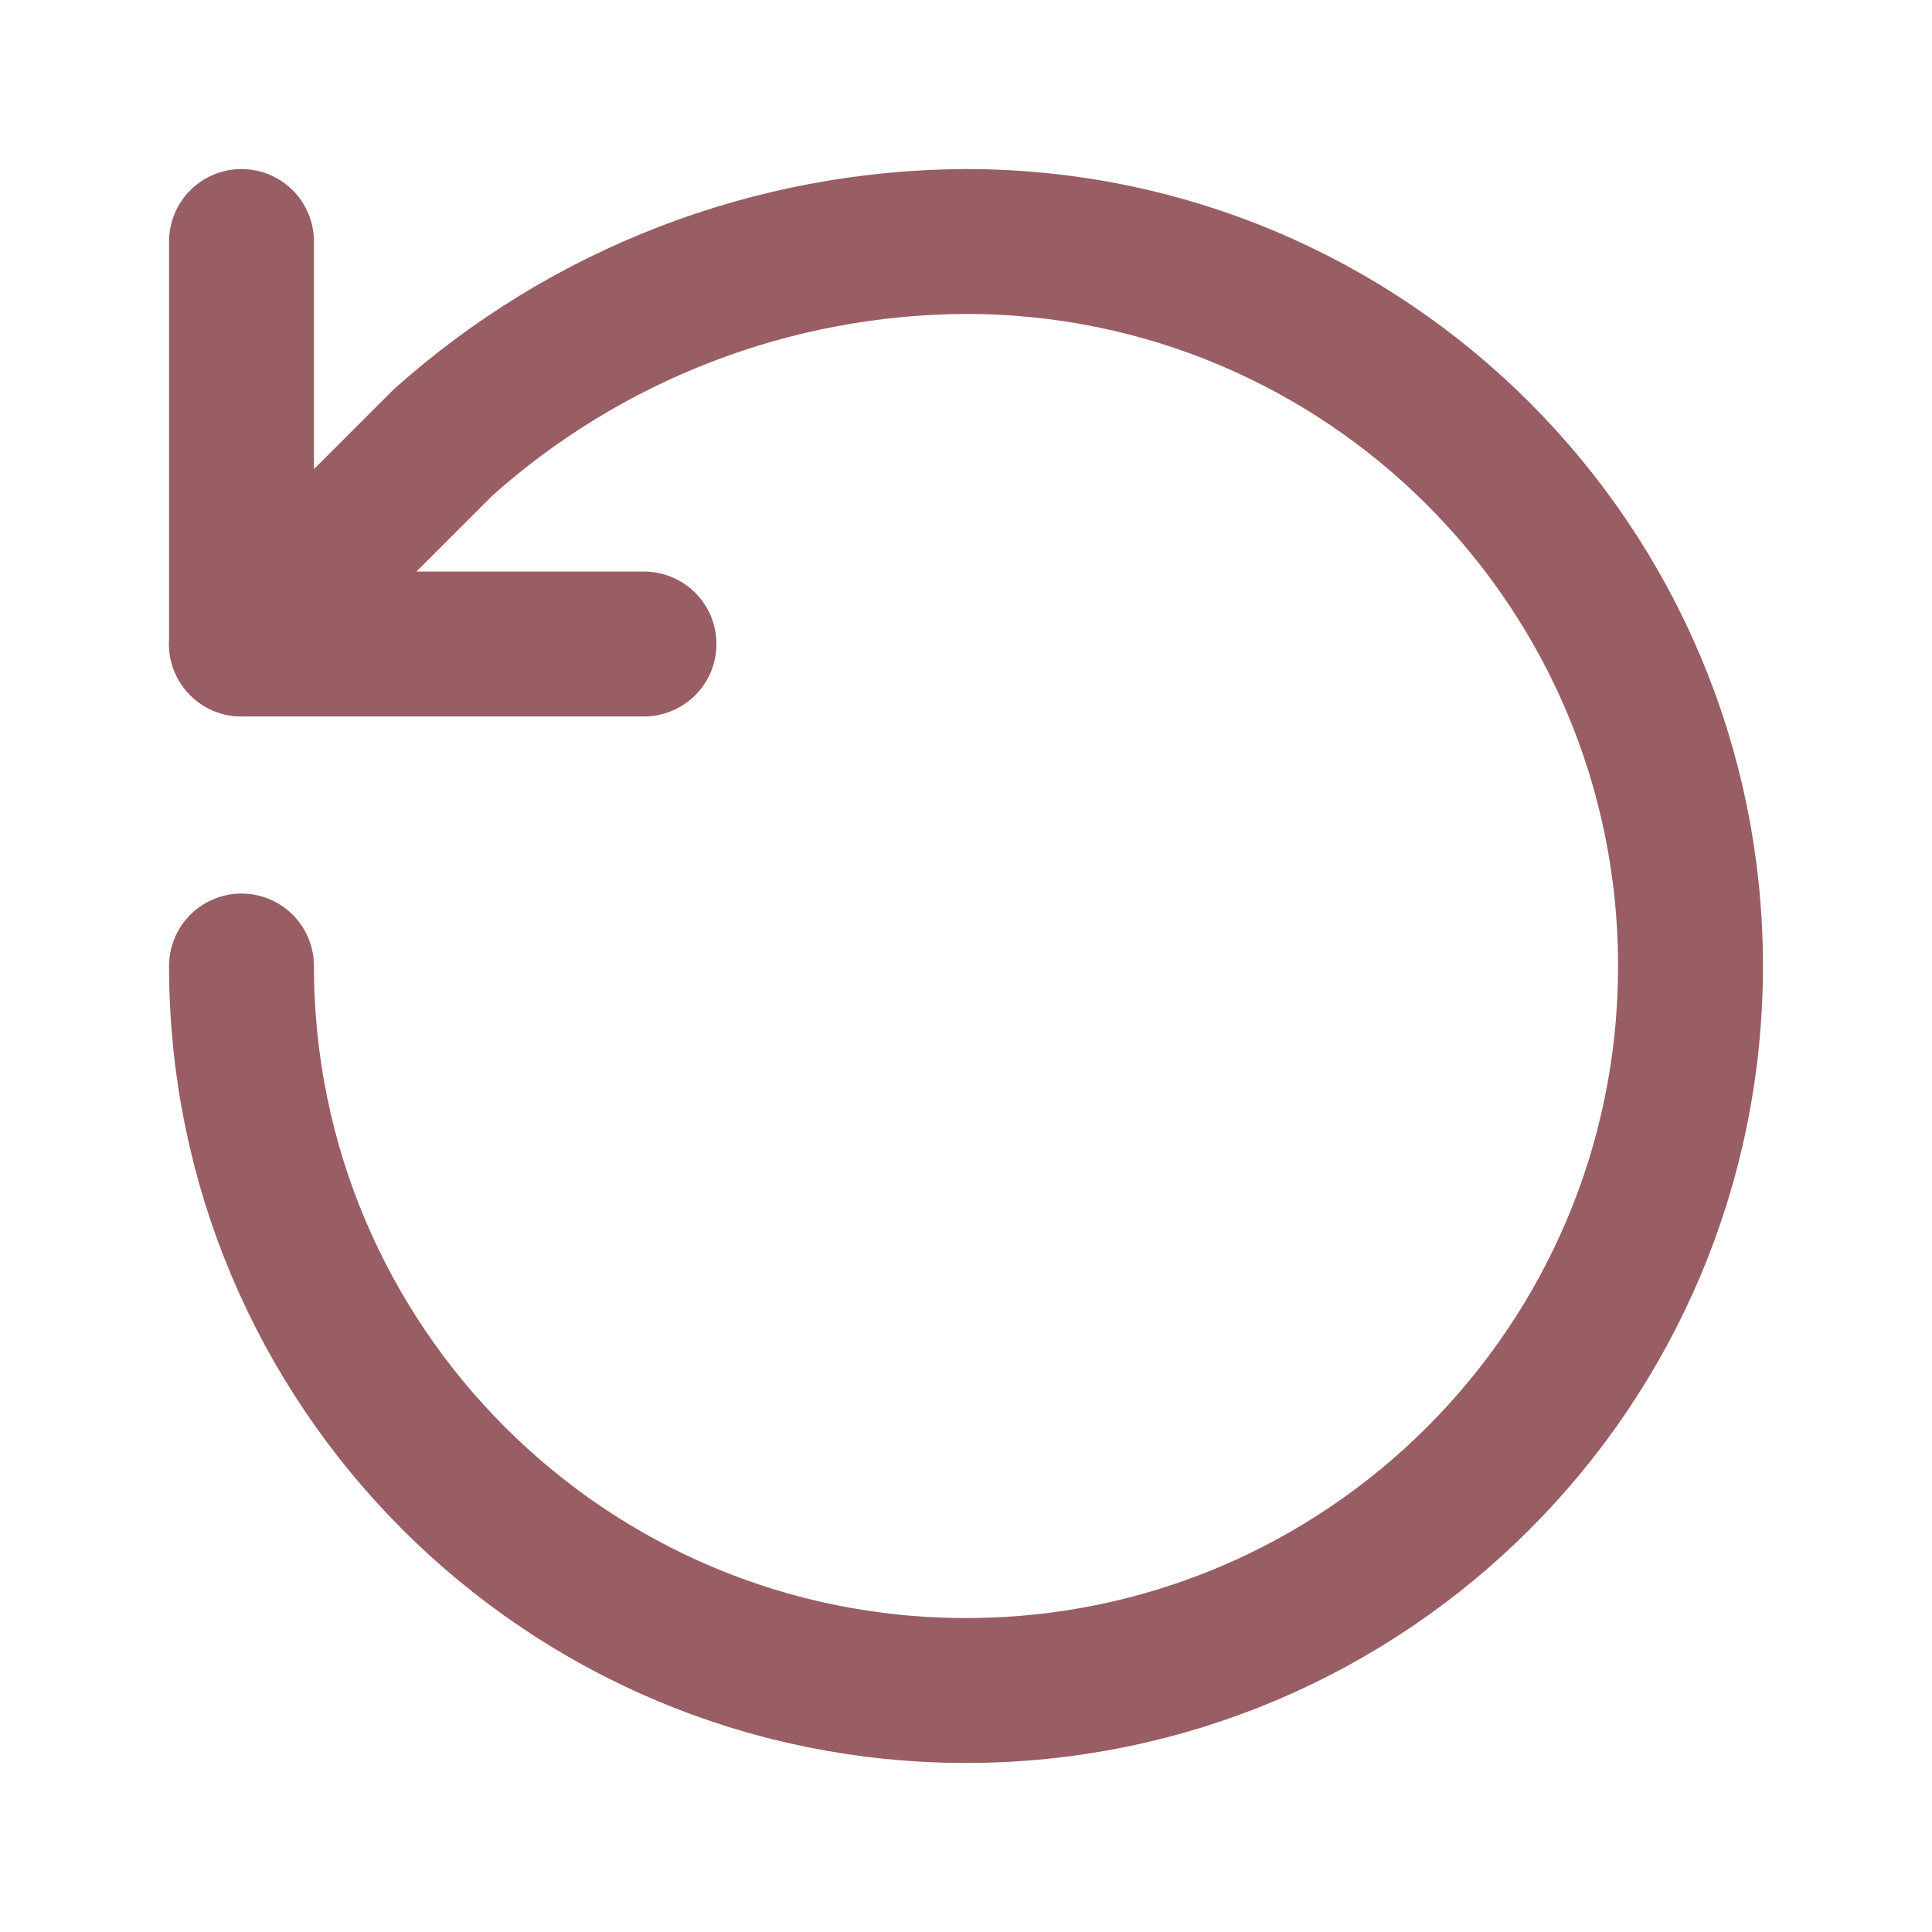
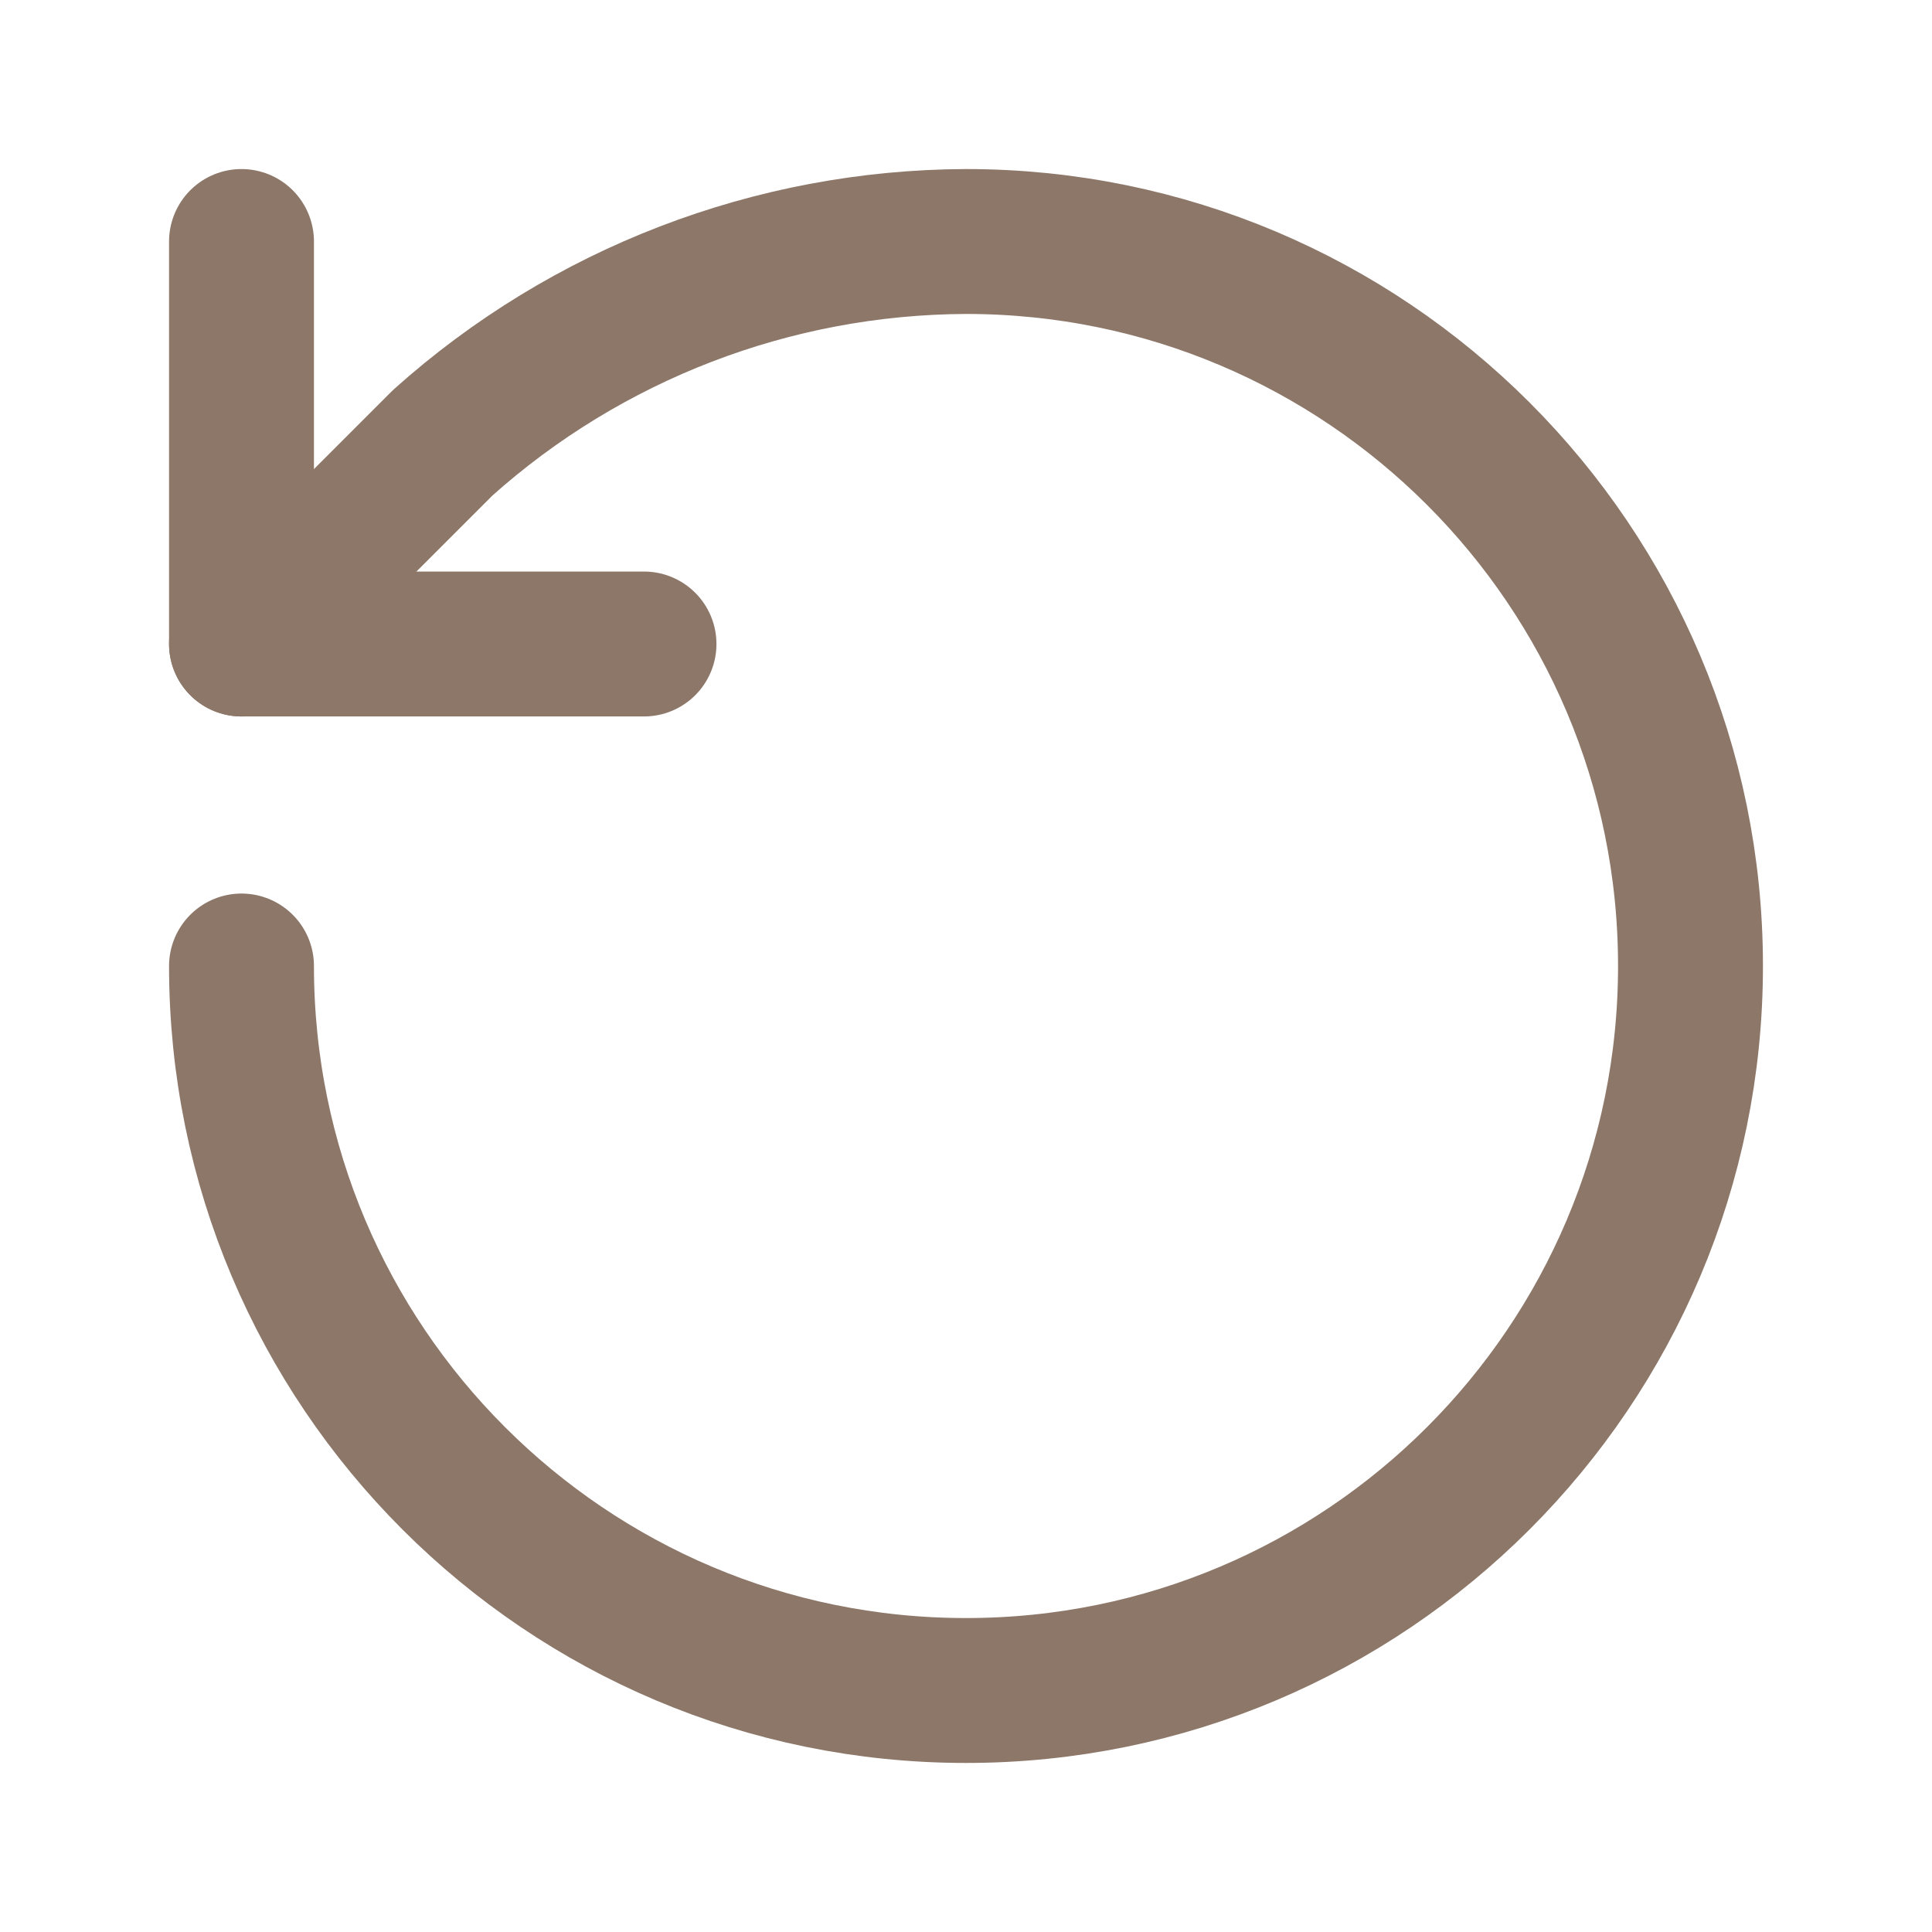
- <svg xmlns="http://www.w3.org/2000/svg" viewBox="0 0 24 24" fill="none" stroke="#995D64" stroke-width="1.8" stroke-linecap="round" stroke-linejoin="round">
+ <svg xmlns="http://www.w3.org/2000/svg" viewBox="0 0 24 24" fill="none" stroke="#8C7769" stroke-width="1.8" stroke-linecap="round" stroke-linejoin="round">
  <path d="M3 12a9 9 0 1 0 9-9 9.8 9.8 0 0 0-6.5 2.5L3 8" />
  <polyline points="3 3 3 8 8 8" />
</svg>
